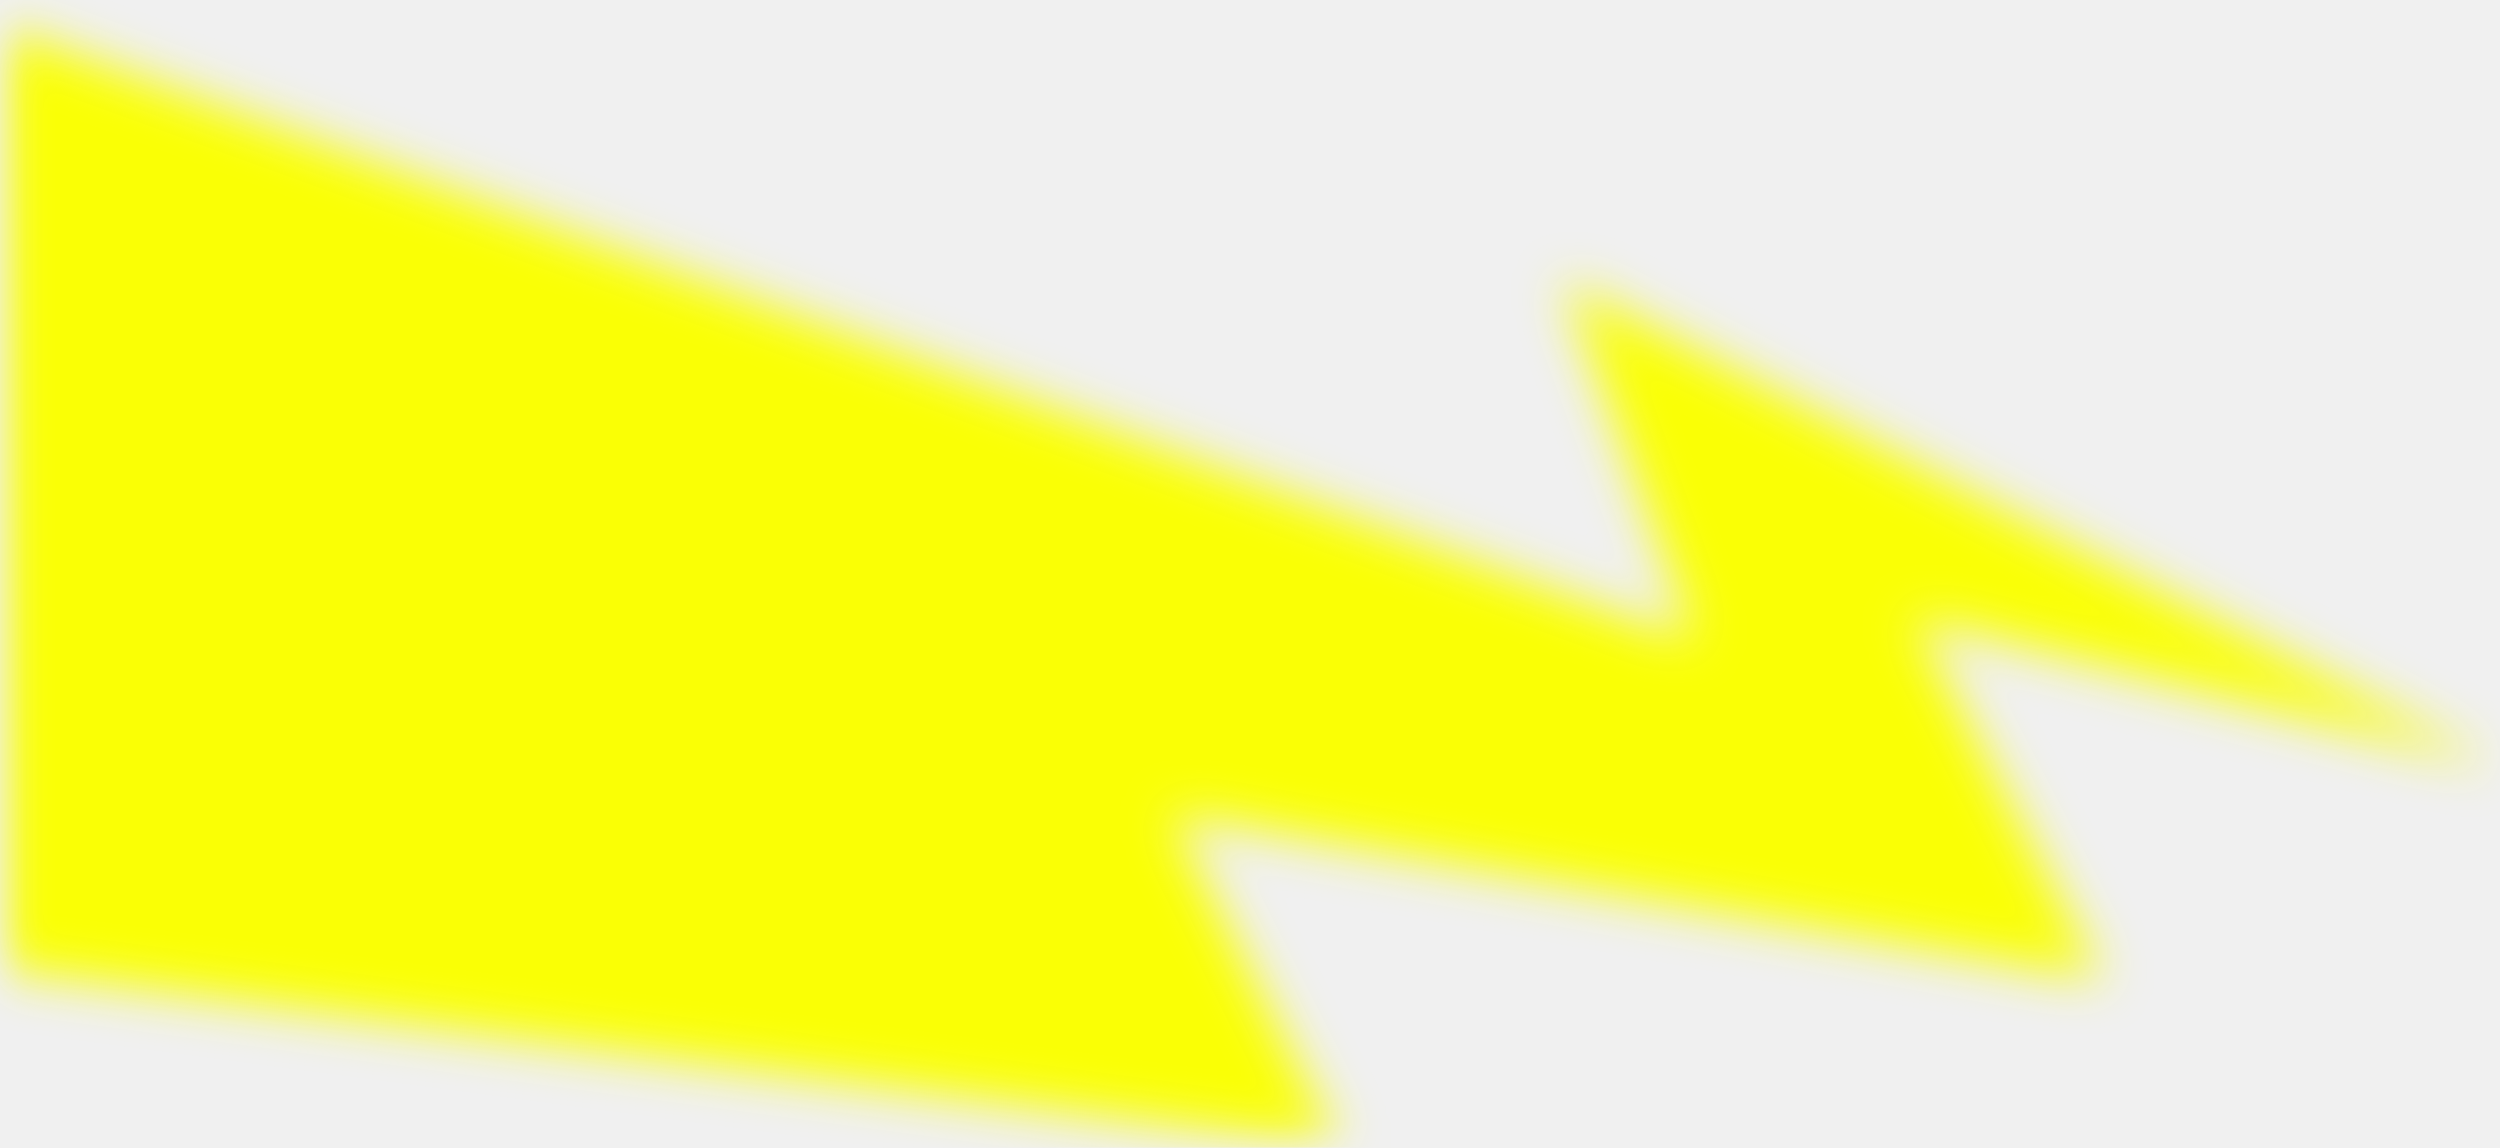
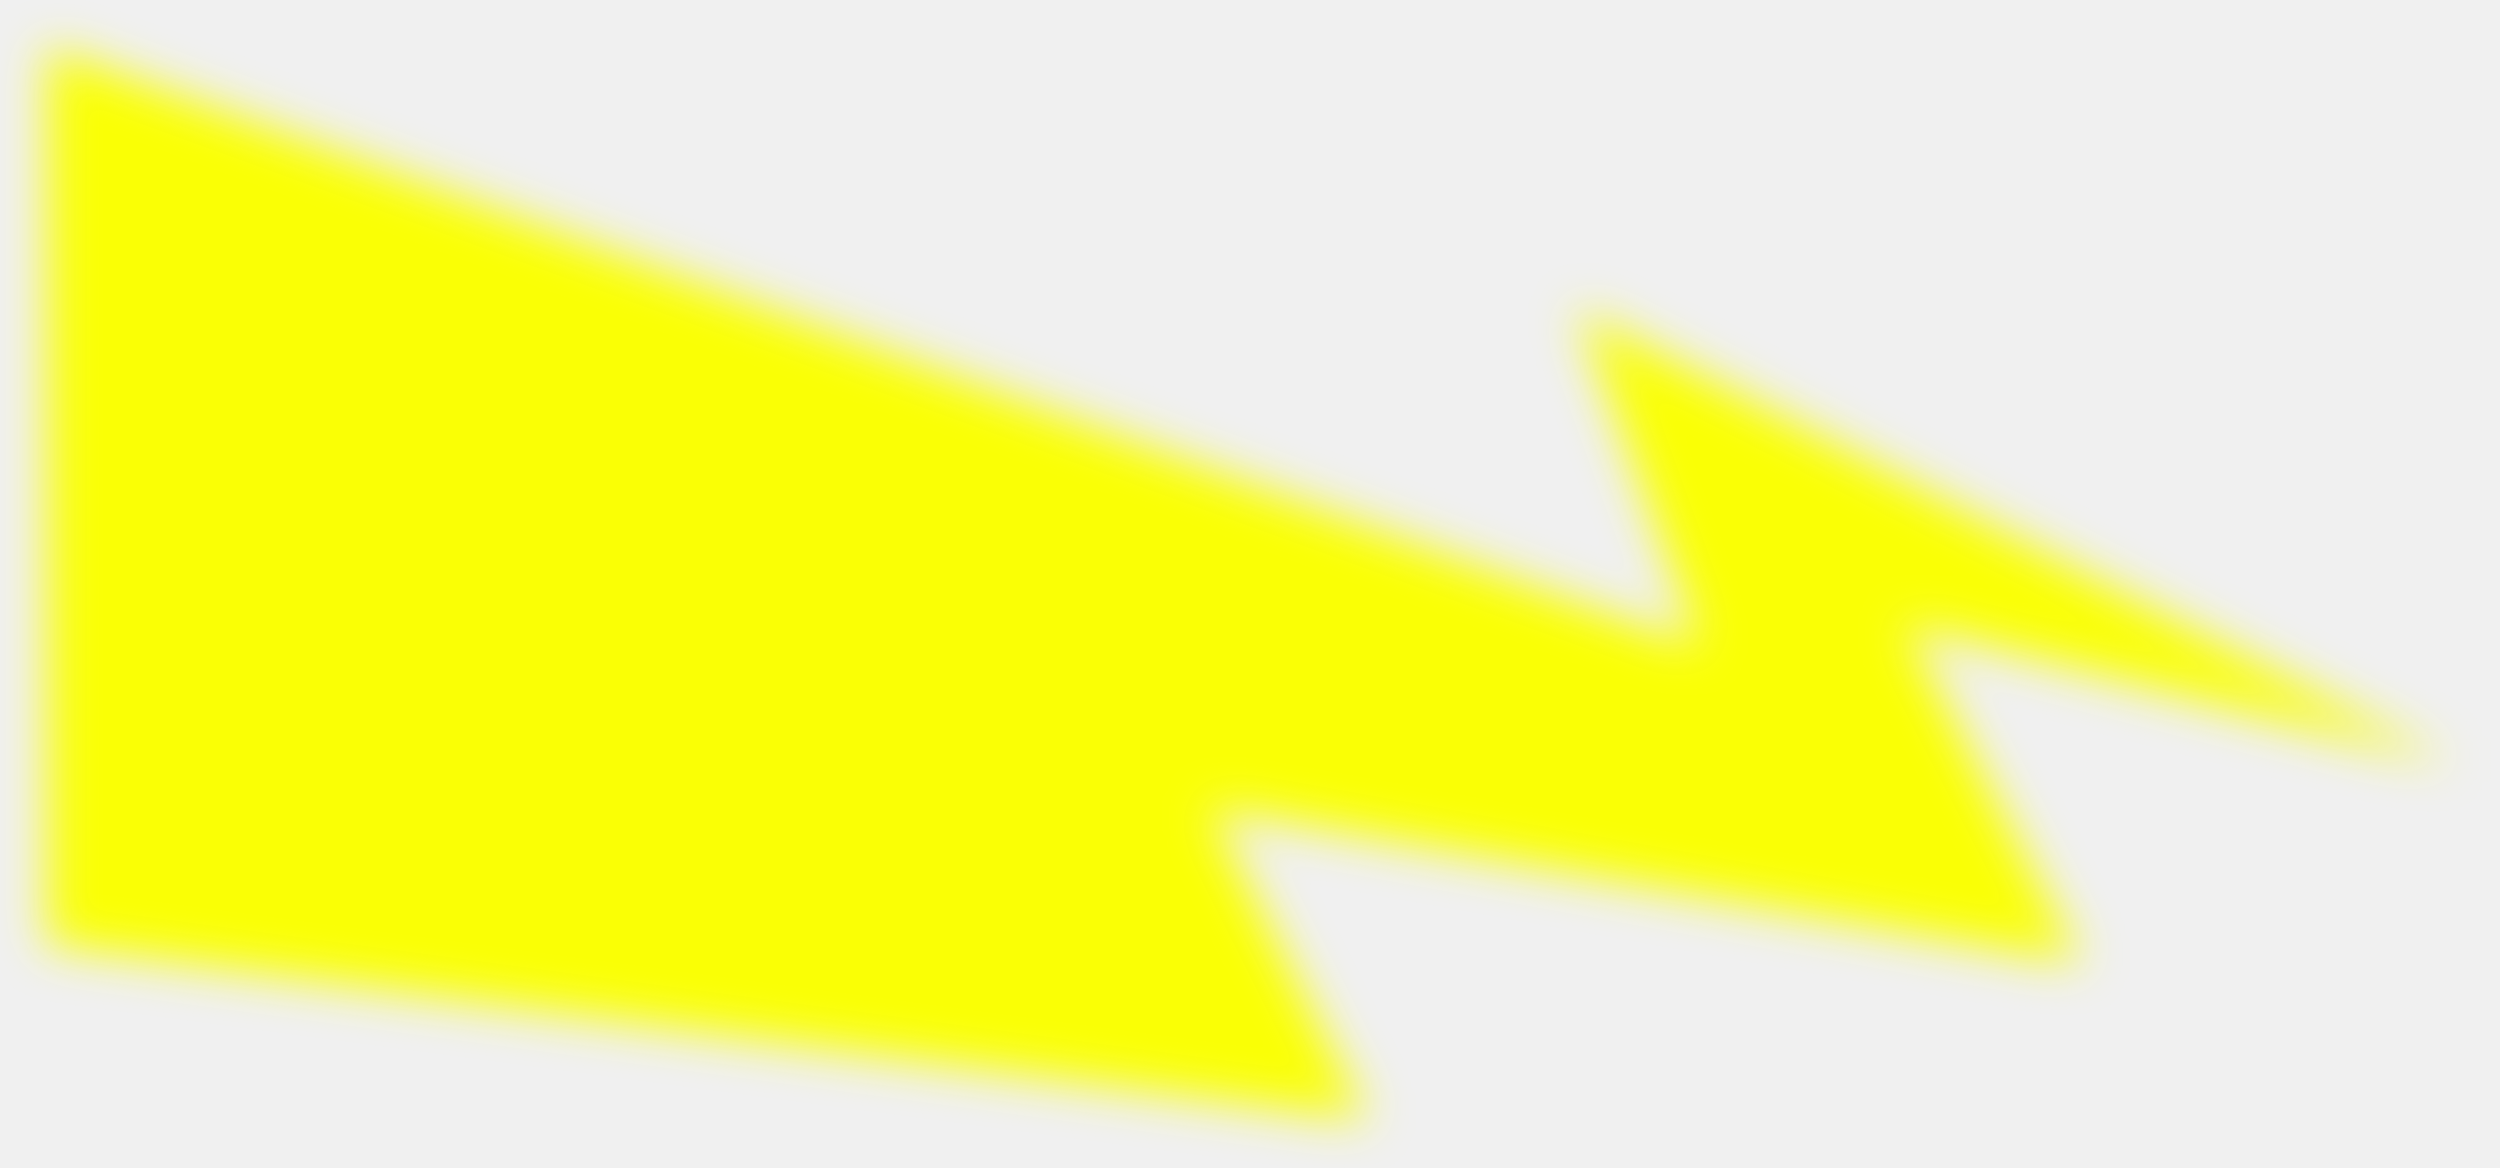
- <svg xmlns="http://www.w3.org/2000/svg" width="2002" height="919" viewBox="0 0 2002 919" fill="none">
-   <g clip-path="url(#clip0_542_471)">
-     <g filter="url(#filter0_f_542_471)">
-       <path d="M1252 225L2002 614.5L1533 494.5L1684 785L938 651.5L1073 919L-58 768.5V0L1356.5 513.5L1252 225Z" fill="#FAFF05" />
-     </g>
+ <svg xmlns="http://www.w3.org/2000/svg" width="2140" height="999" viewBox="0 0 2140 999" fill="none">
+   <g filter="url(#filter0_f_399_3581)">
+     <path d="M1350 265L2100 654.5L1631 534.5L1782 825L1036 691.5L1171 959L40 808.5V40L1454.5 553.5L1350 265Z" fill="#FAFF05" />
  </g>
  <defs>
-     <filter id="filter0_f_542_471" x="-98" y="-40" width="2140" height="999" filterUnits="userSpaceOnUse" color-interpolation-filters="sRGB">
+     <filter id="filter0_f_399_3581" x="0" y="0" width="2140" height="999" filterUnits="userSpaceOnUse" color-interpolation-filters="sRGB">
      <feFlood flood-opacity="0" result="BackgroundImageFix" />
      <feBlend mode="normal" in="SourceGraphic" in2="BackgroundImageFix" result="shape" />
-       <feGaussianBlur stdDeviation="20" result="effect1_foregroundBlur_542_471" />
+       <feGaussianBlur stdDeviation="20" result="effect1_foregroundBlur_399_3581" />
    </filter>
-     <clipPath id="clip0_542_471">
-       <rect width="2002" height="919" fill="white" />
-     </clipPath>
  </defs>
</svg>
